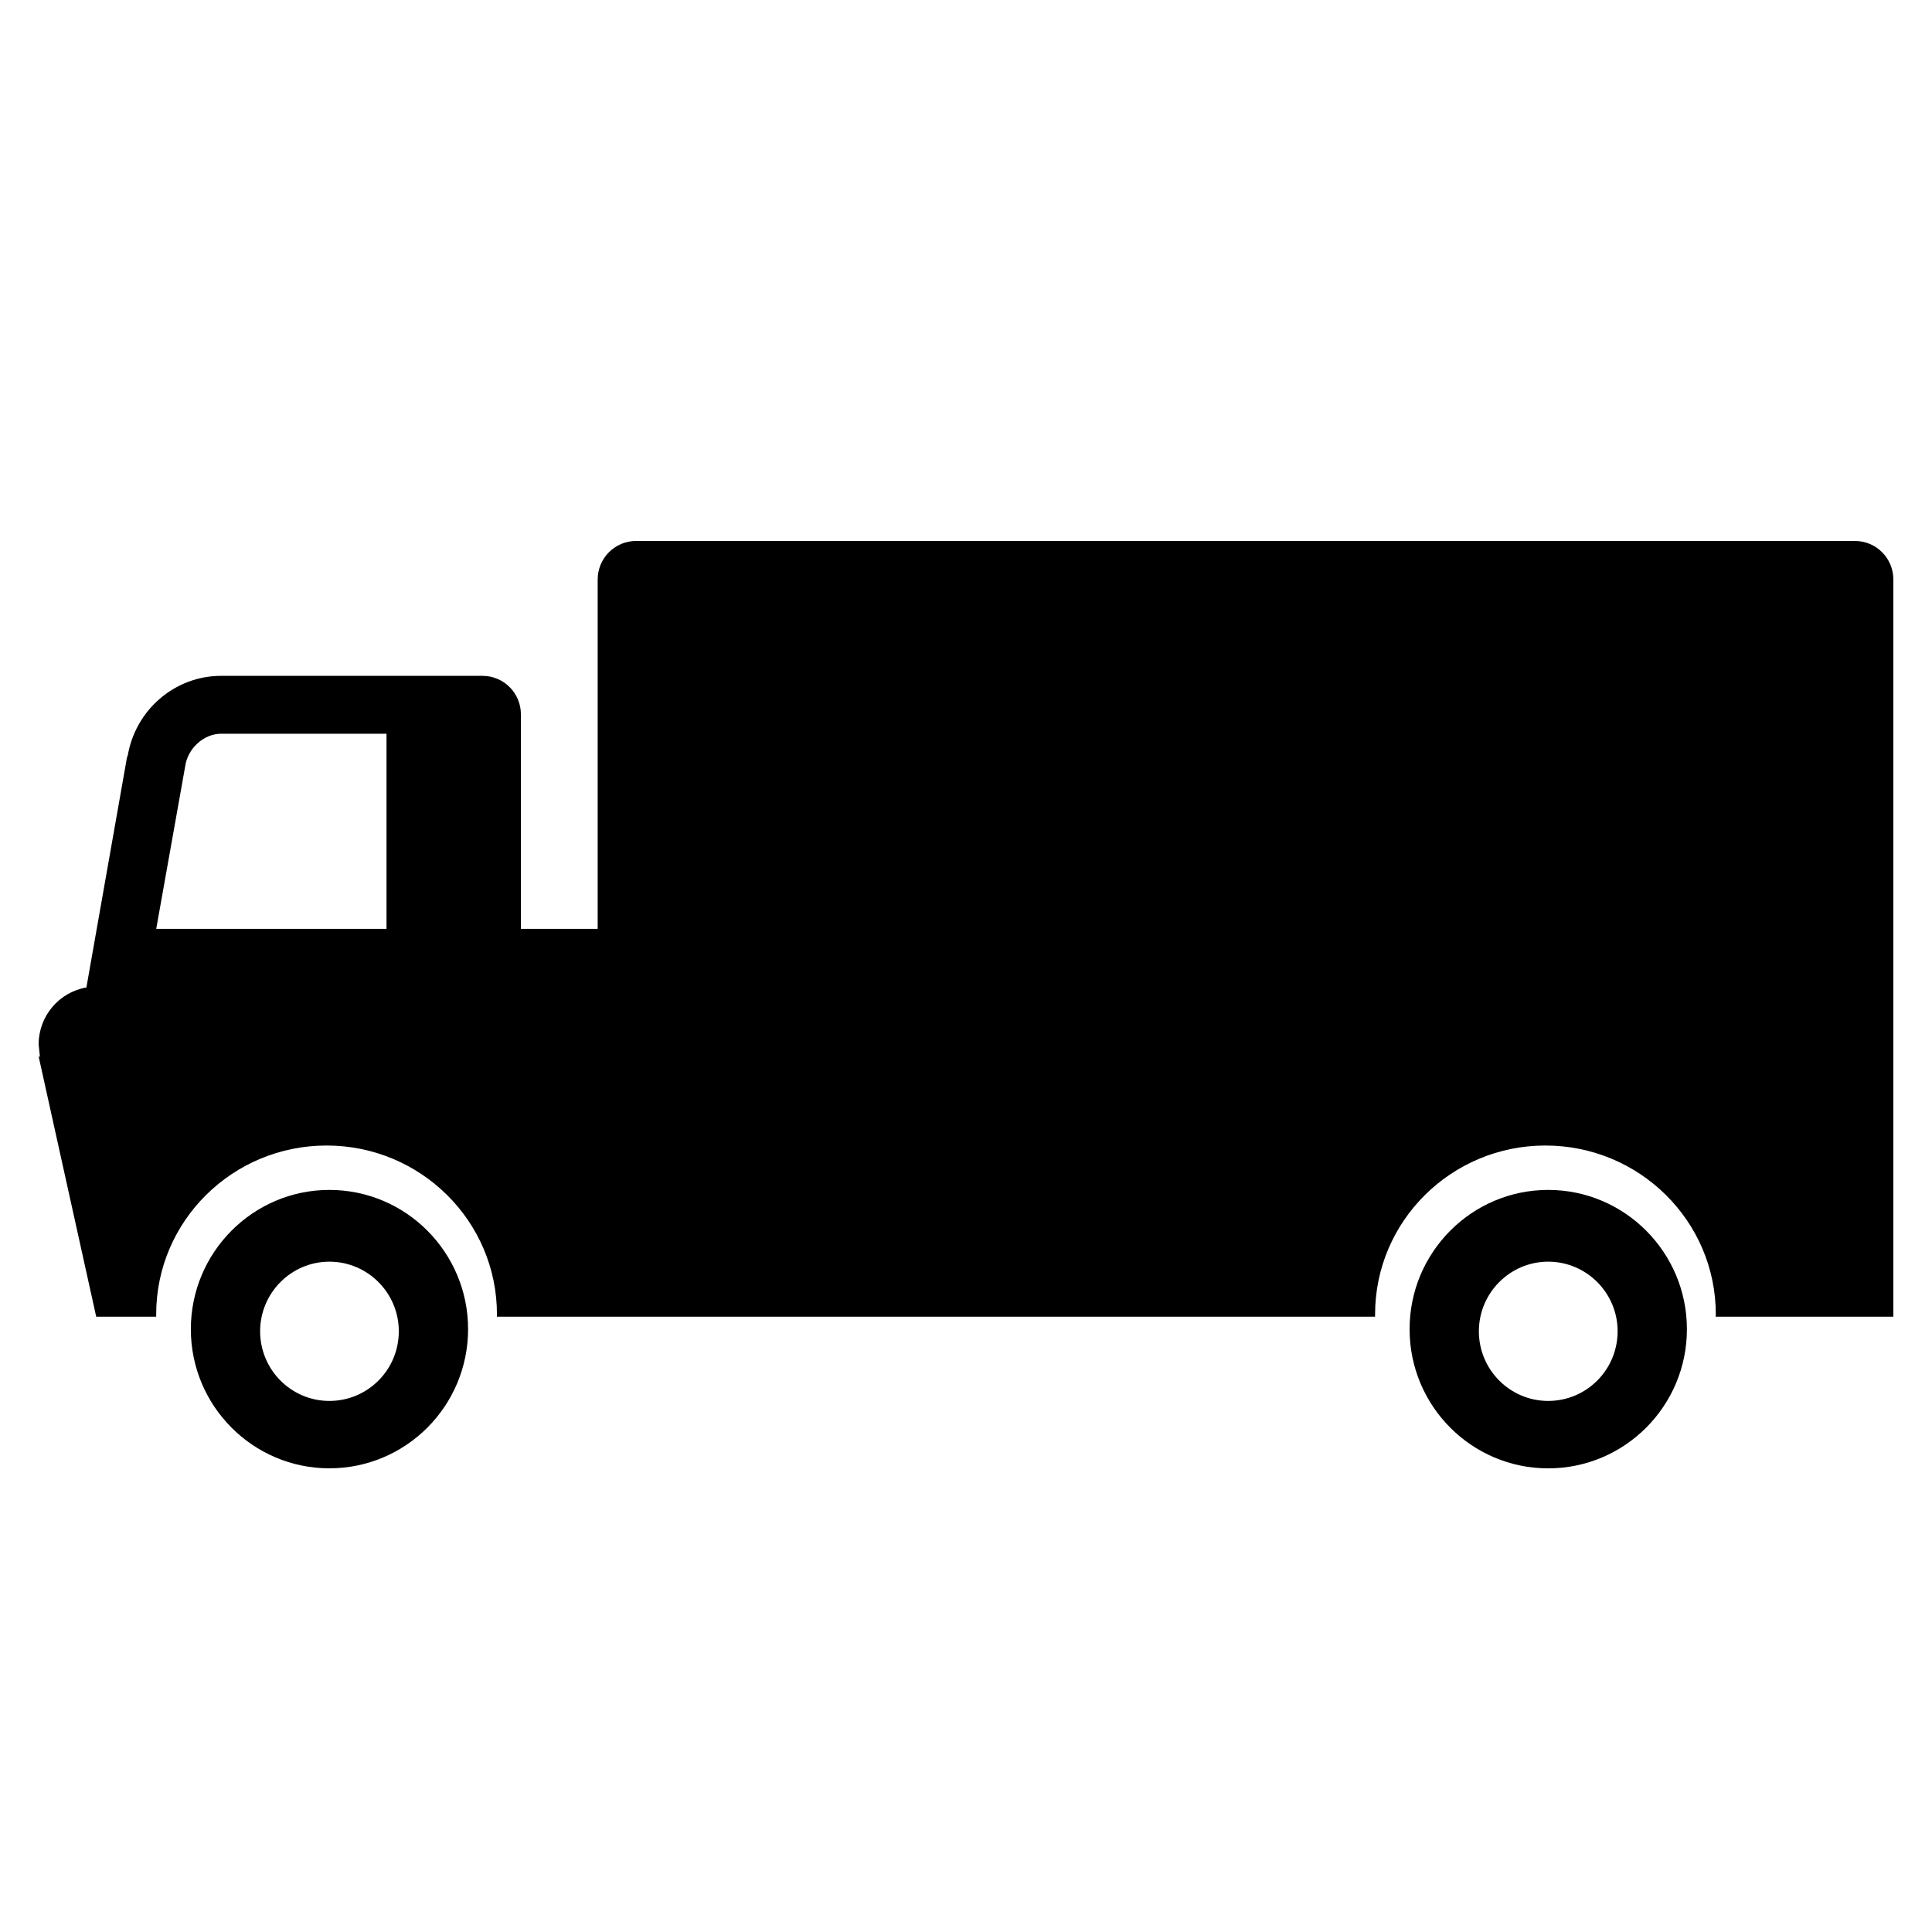
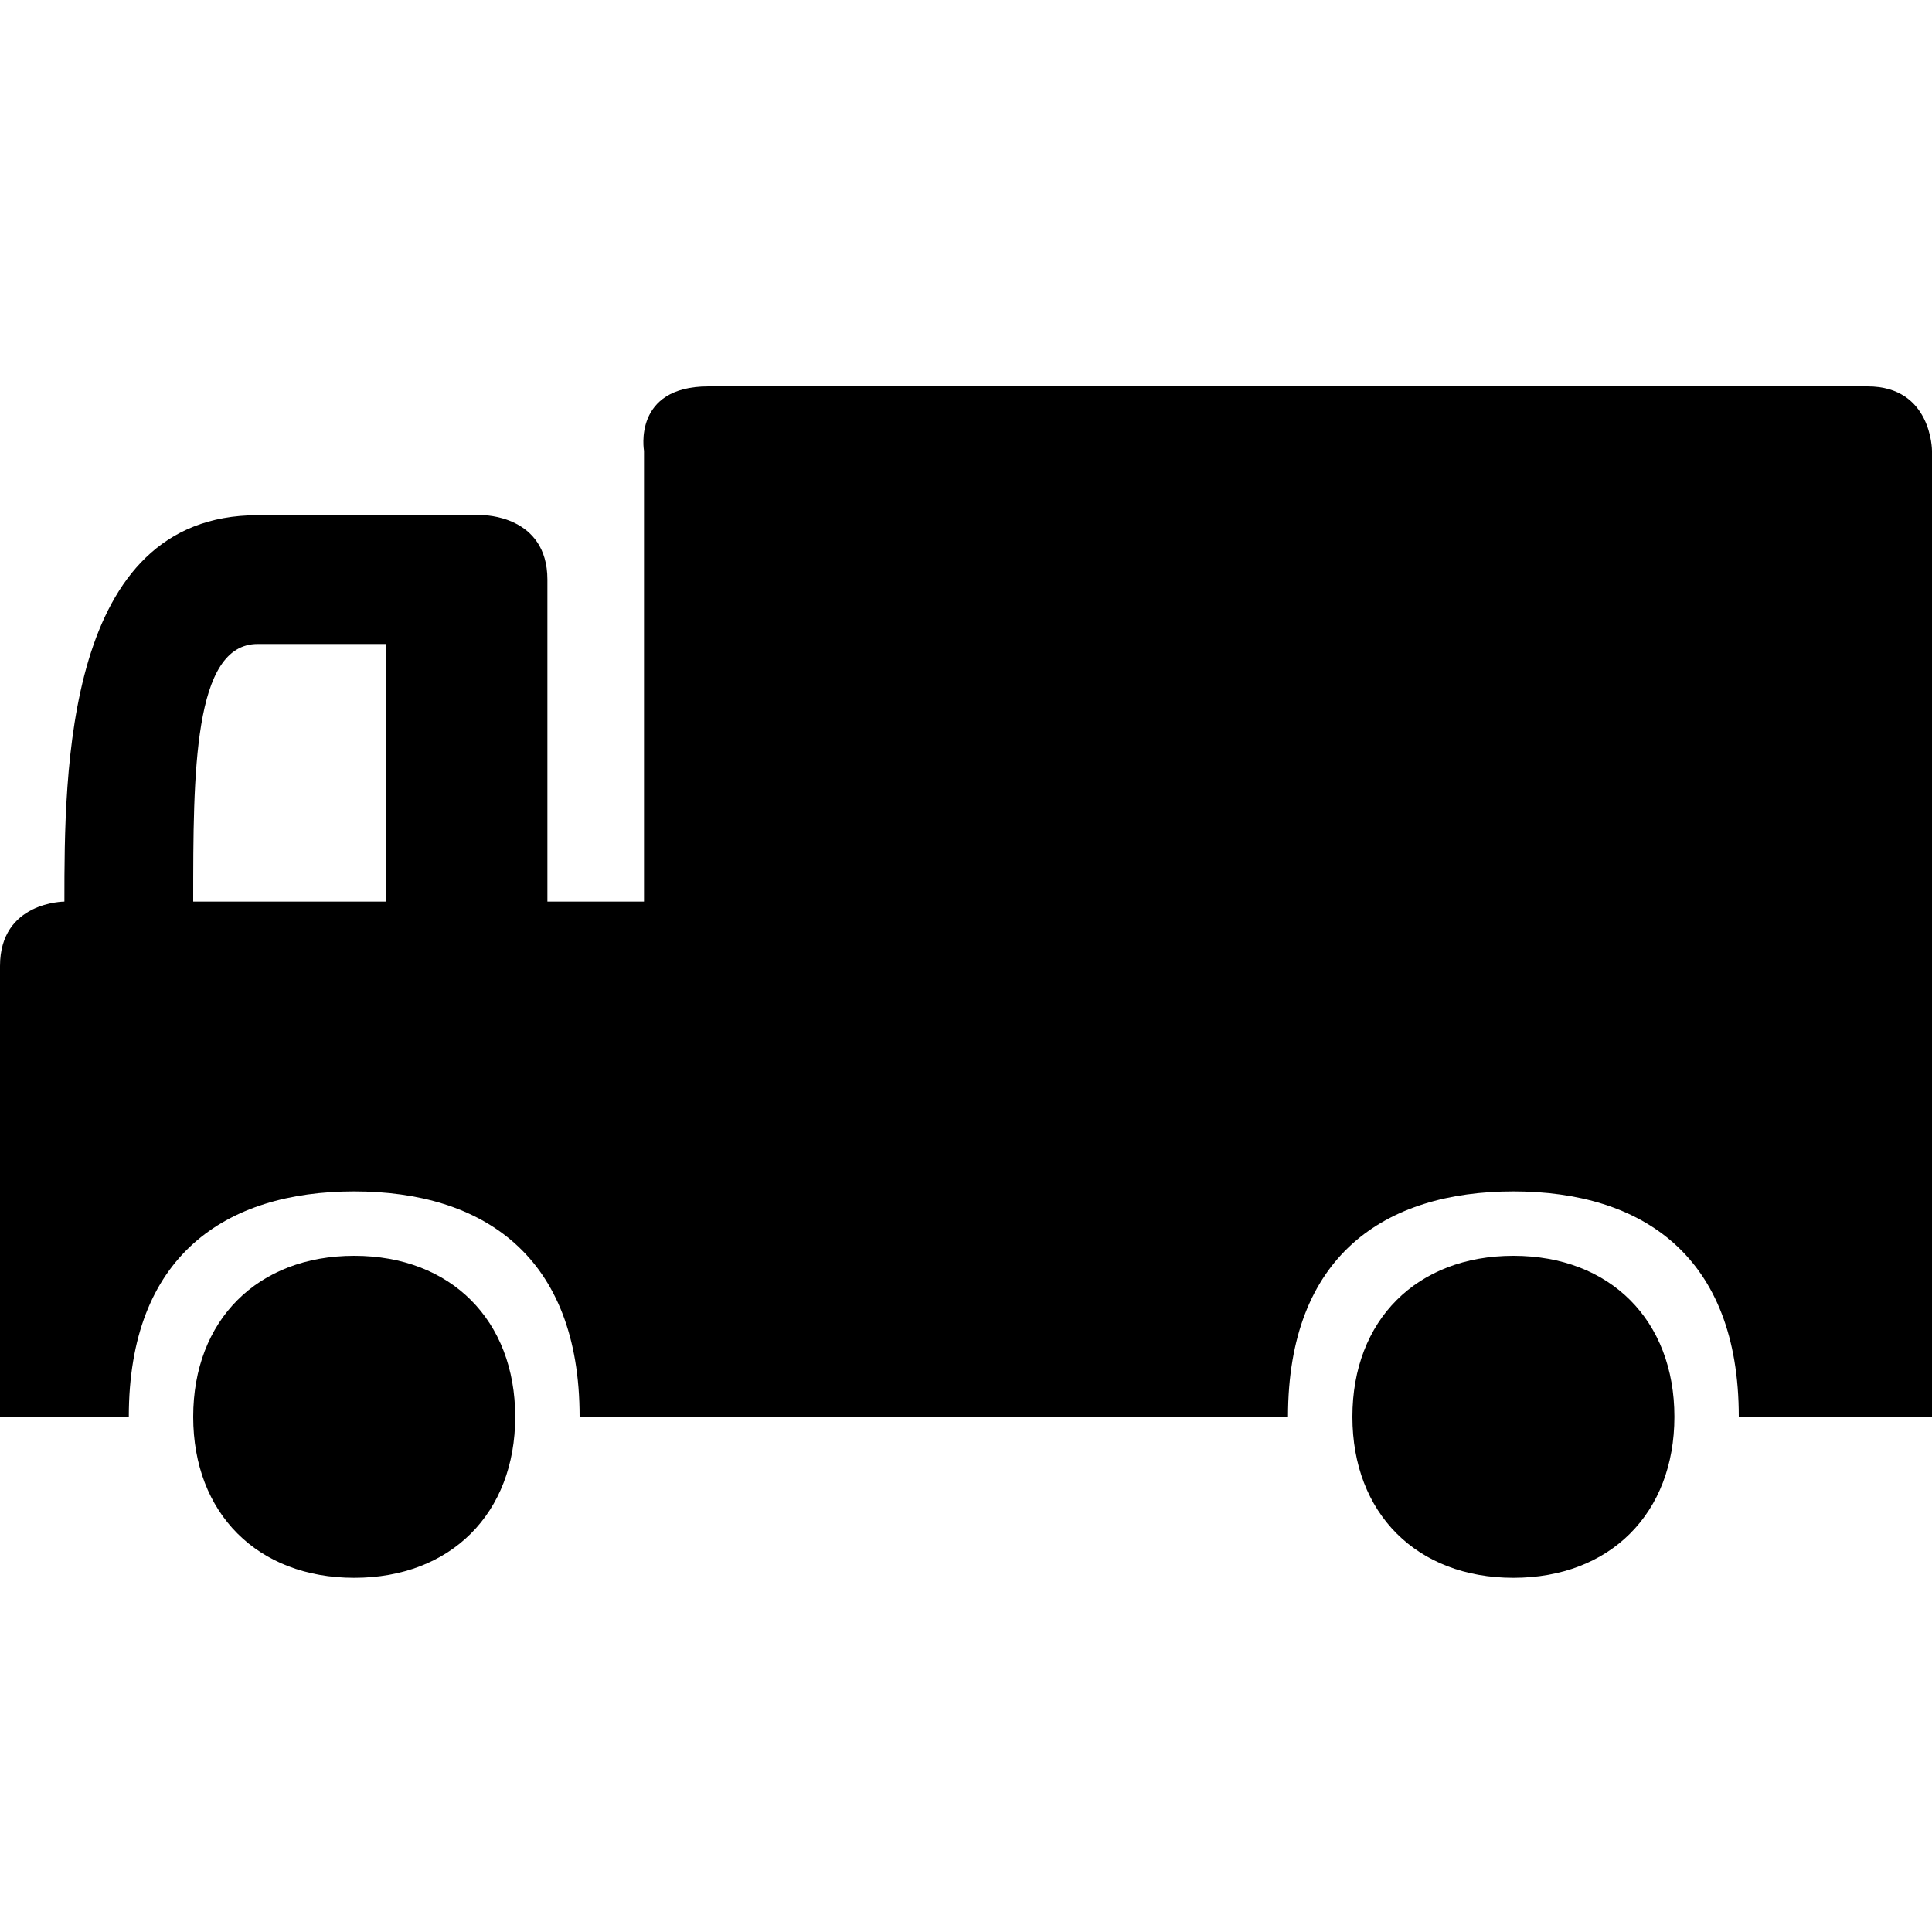
- <svg xmlns="http://www.w3.org/2000/svg" version="1.2" baseProfile="tiny" width="50" height="50" viewBox="0 0 50 50" overflow="inherit">
-   <path d="M8.524 30.795c-1.978 0-3.585 1.617-3.585 3.604 0 1.988 1.608 3.601 3.585 3.601 1.982 0 3.59-1.613 3.59-3.602 0-1.986-1.607-3.603-3.59-3.603zm0 5.461c-.988 0-1.792-.807-1.792-1.803 0-.992.804-1.801 1.792-1.801.993 0 1.797.809 1.797 1.801.001.996-.803 1.803-1.797 1.803zm31.543-5.461c-1.981 0-3.587 1.617-3.587 3.604 0 1.988 1.605 3.602 3.587 3.602 1.98 0 3.59-1.613 3.59-3.602 0-1.987-1.609-3.604-3.59-3.604zm0 5.461c-.989 0-1.794-.807-1.794-1.803.001-.992.805-1.801 1.794-1.801.992 0 1.797.809 1.797 1.801 0 .996-.804 1.803-1.797 1.803zm7.94-22.256h-31.546c-.547 0-.993.446-.993.997v9.042h-1.987v-5.551c0-.552-.445-.997-.994-.997h-6.768c-1.18 0-2.234.872-2.423 2.12v-.065l-1.056 5.987.002.021c-.717.122-1.242.745-1.242 1.476l.033.32-.033-.009 1.49 6.735h1.552v-.061c0-2.414 1.975-4.369 4.41-4.369 2.433 0 4.409 1.955 4.409 4.369v.061h22.726v-.061c0-2.414 1.976-4.369 4.407-4.369 2.435 0 4.411 1.955 4.411 4.369l-.004.061h4.599v-19.079c0-.55-.444-.997-.993-.997zm-38.004 5.111v4.928h-5.96l.745-4.181c.062-.5.497-.869.931-.869h4.284v.122z" />
+ <svg xmlns="http://www.w3.org/2000/svg" version="1.1" x="0" y="0" width="15" height="15" viewBox="0 0 15 15">
+   <path d="M2.75,9.75 C2,9.75 1.5,10.25 1.5,11 C1.5,11.75 2,12.25 2.75,12.25 C3.5,12.25 4,11.75 4,11 C4,10.25 3.5,9.75 2.75,9.75 z M11.75,9.75 C11,9.75 10.5,10.25 10.5,11 C10.5,11.75 11,12.25 11.75,12.25 C12.5,12.25 13,11.75 13,11 C13,10.25 12.5,9.75 11.75,9.75 z M14.5,3 C14.5,3 5.5,3 5.5,3 C4.91,3 5,3.5 5,3.5 C5,3.5 5,7 5,7 L4.25,7 L4.25,4.5 C4.25,4 3.75,4 3.75,4 C3.75,4 2,4 2,4 C0.5,4 0.5,6 0.5,7 C0.5,7 0,7 0,7.5 C-0,7.5 0,11 0,11 L1,11 C1,9.75 1.75,9.25 2.75,9.25 C3.75,9.25 4.5,9.75 4.5,11 C4.5,11 10,11 10,11 C10,9.75 10.75,9.25 11.75,9.25 C12.75,9.25 13.5,9.75 13.5,11 C13.5,11 15,11 15,11 C15,11 15,3.5 15,3.5 C15,3.5 15,3 14.5,3 z M3,5 L3,7 C3,7 1.5,7 1.5,7 C1.5,6 1.5,5 2,5 C2,5 3,5 3,5 z" />
</svg>
